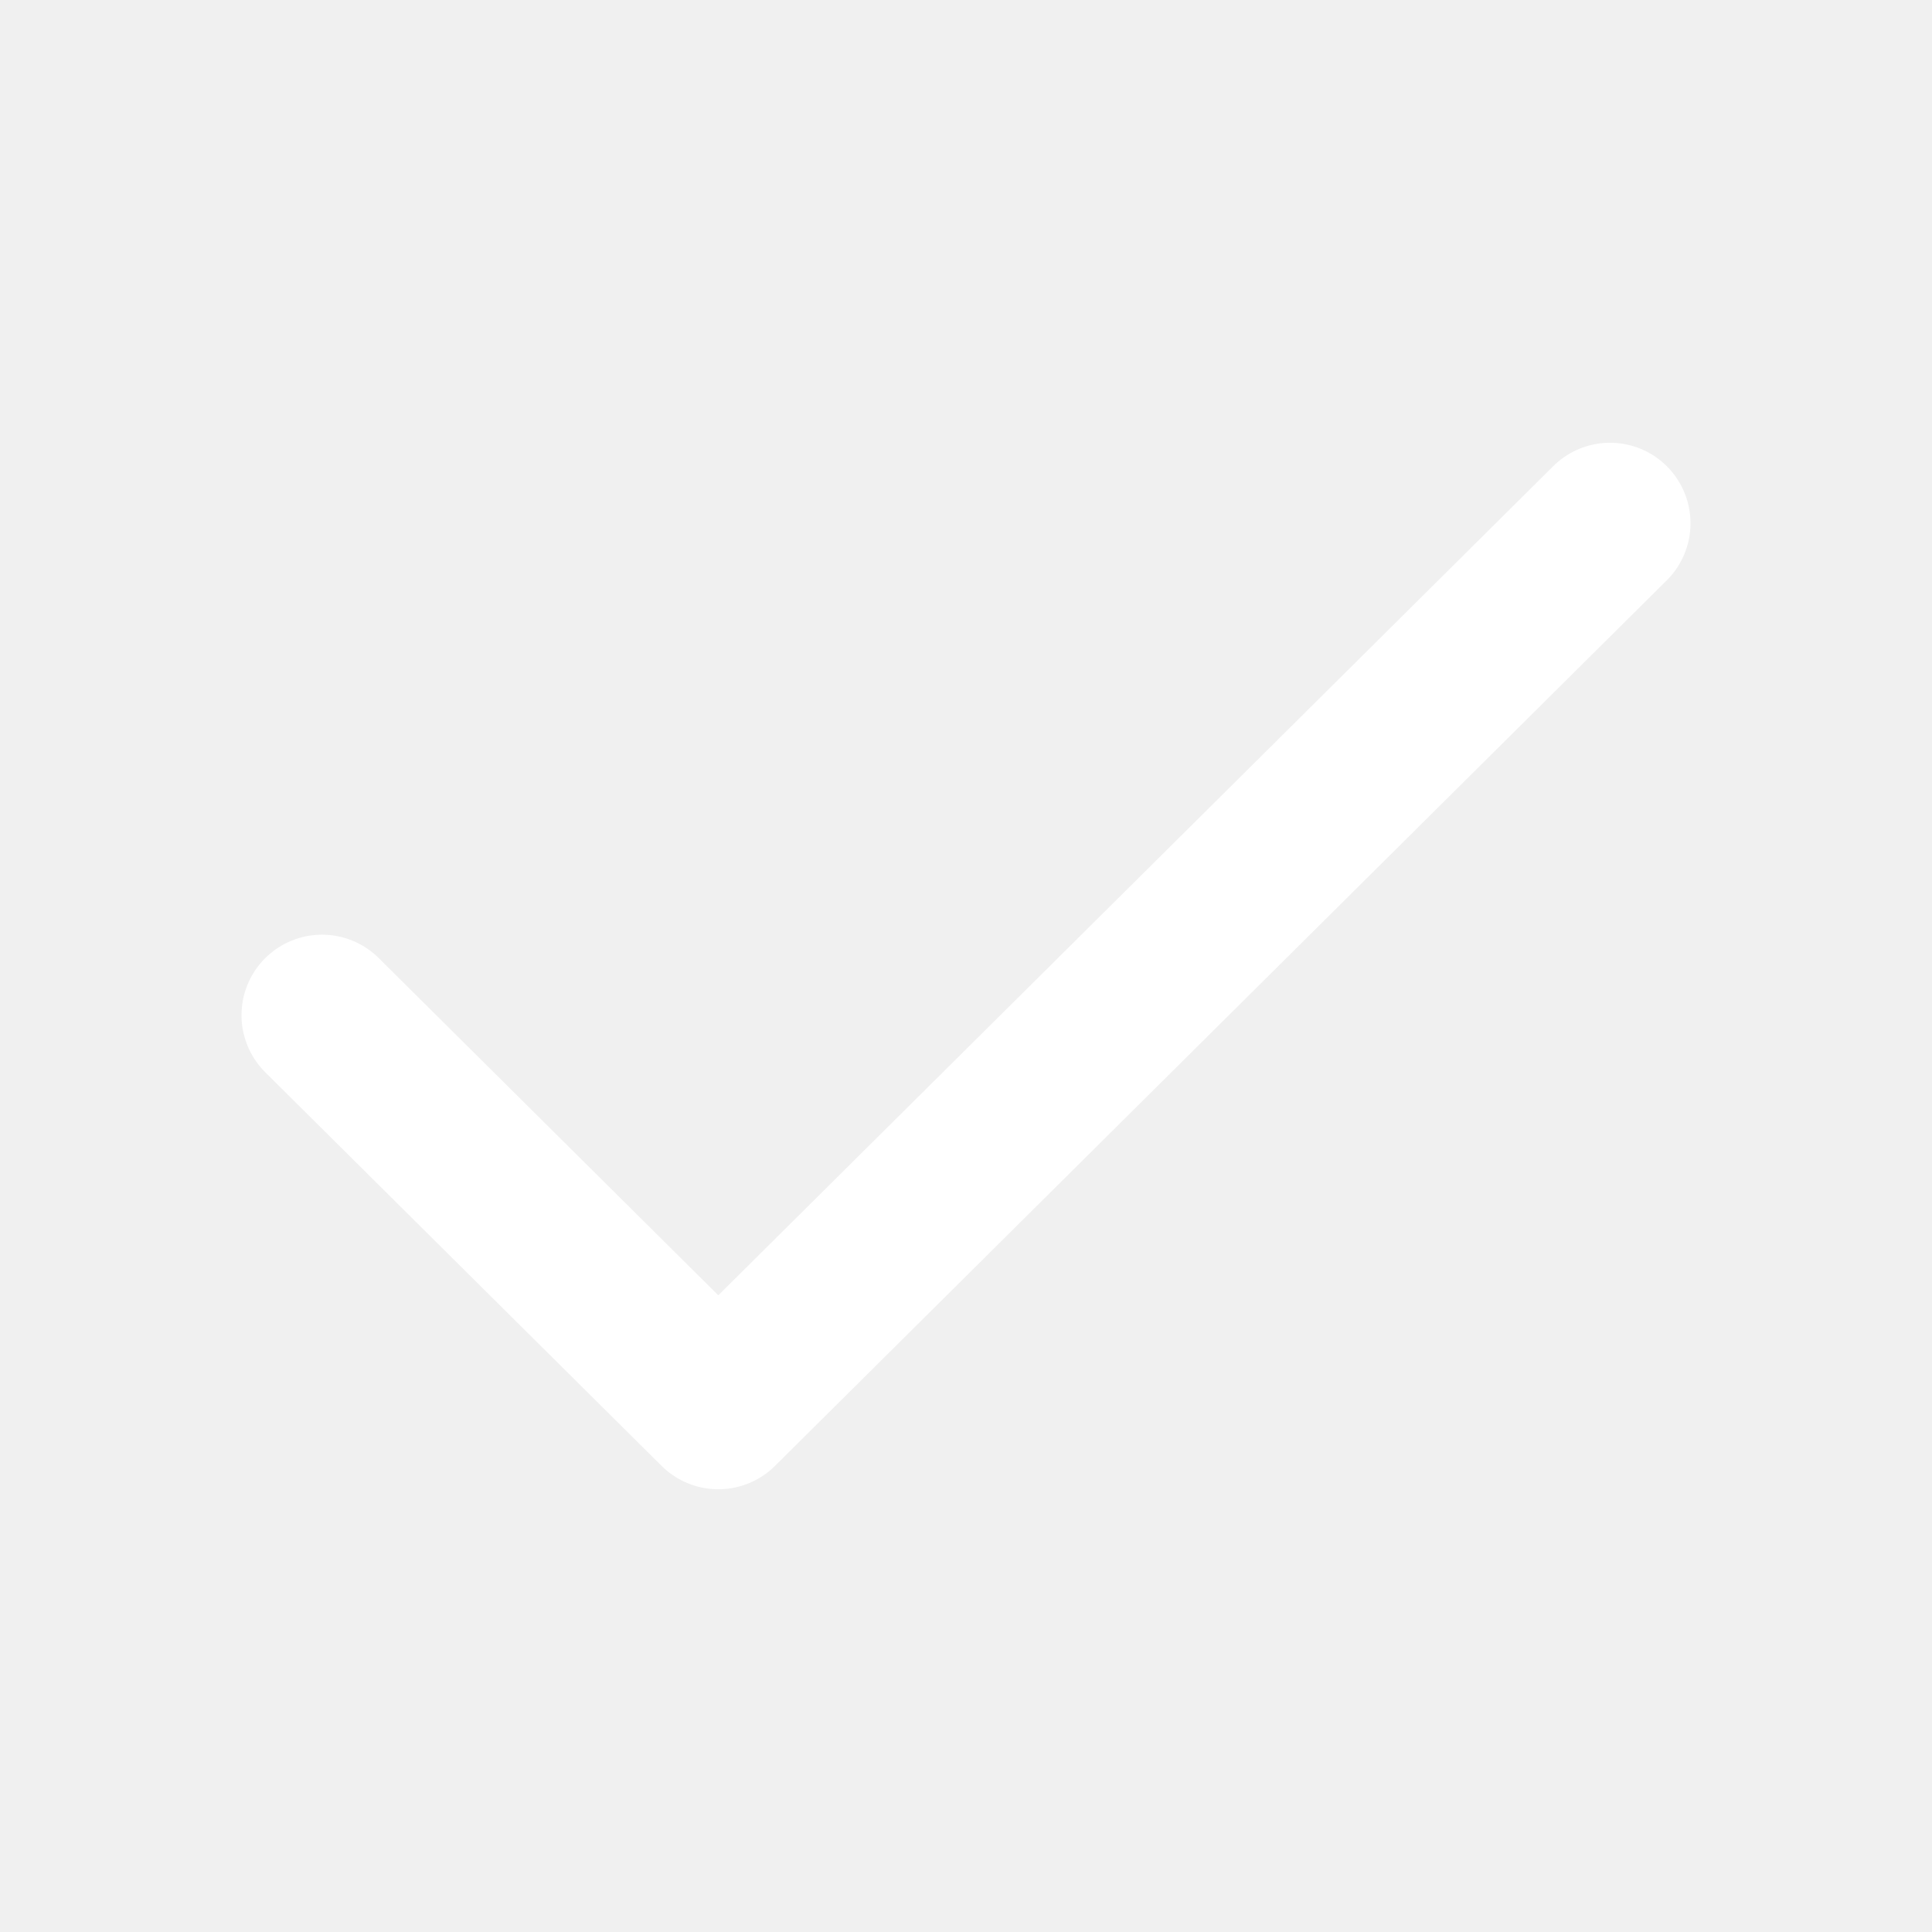
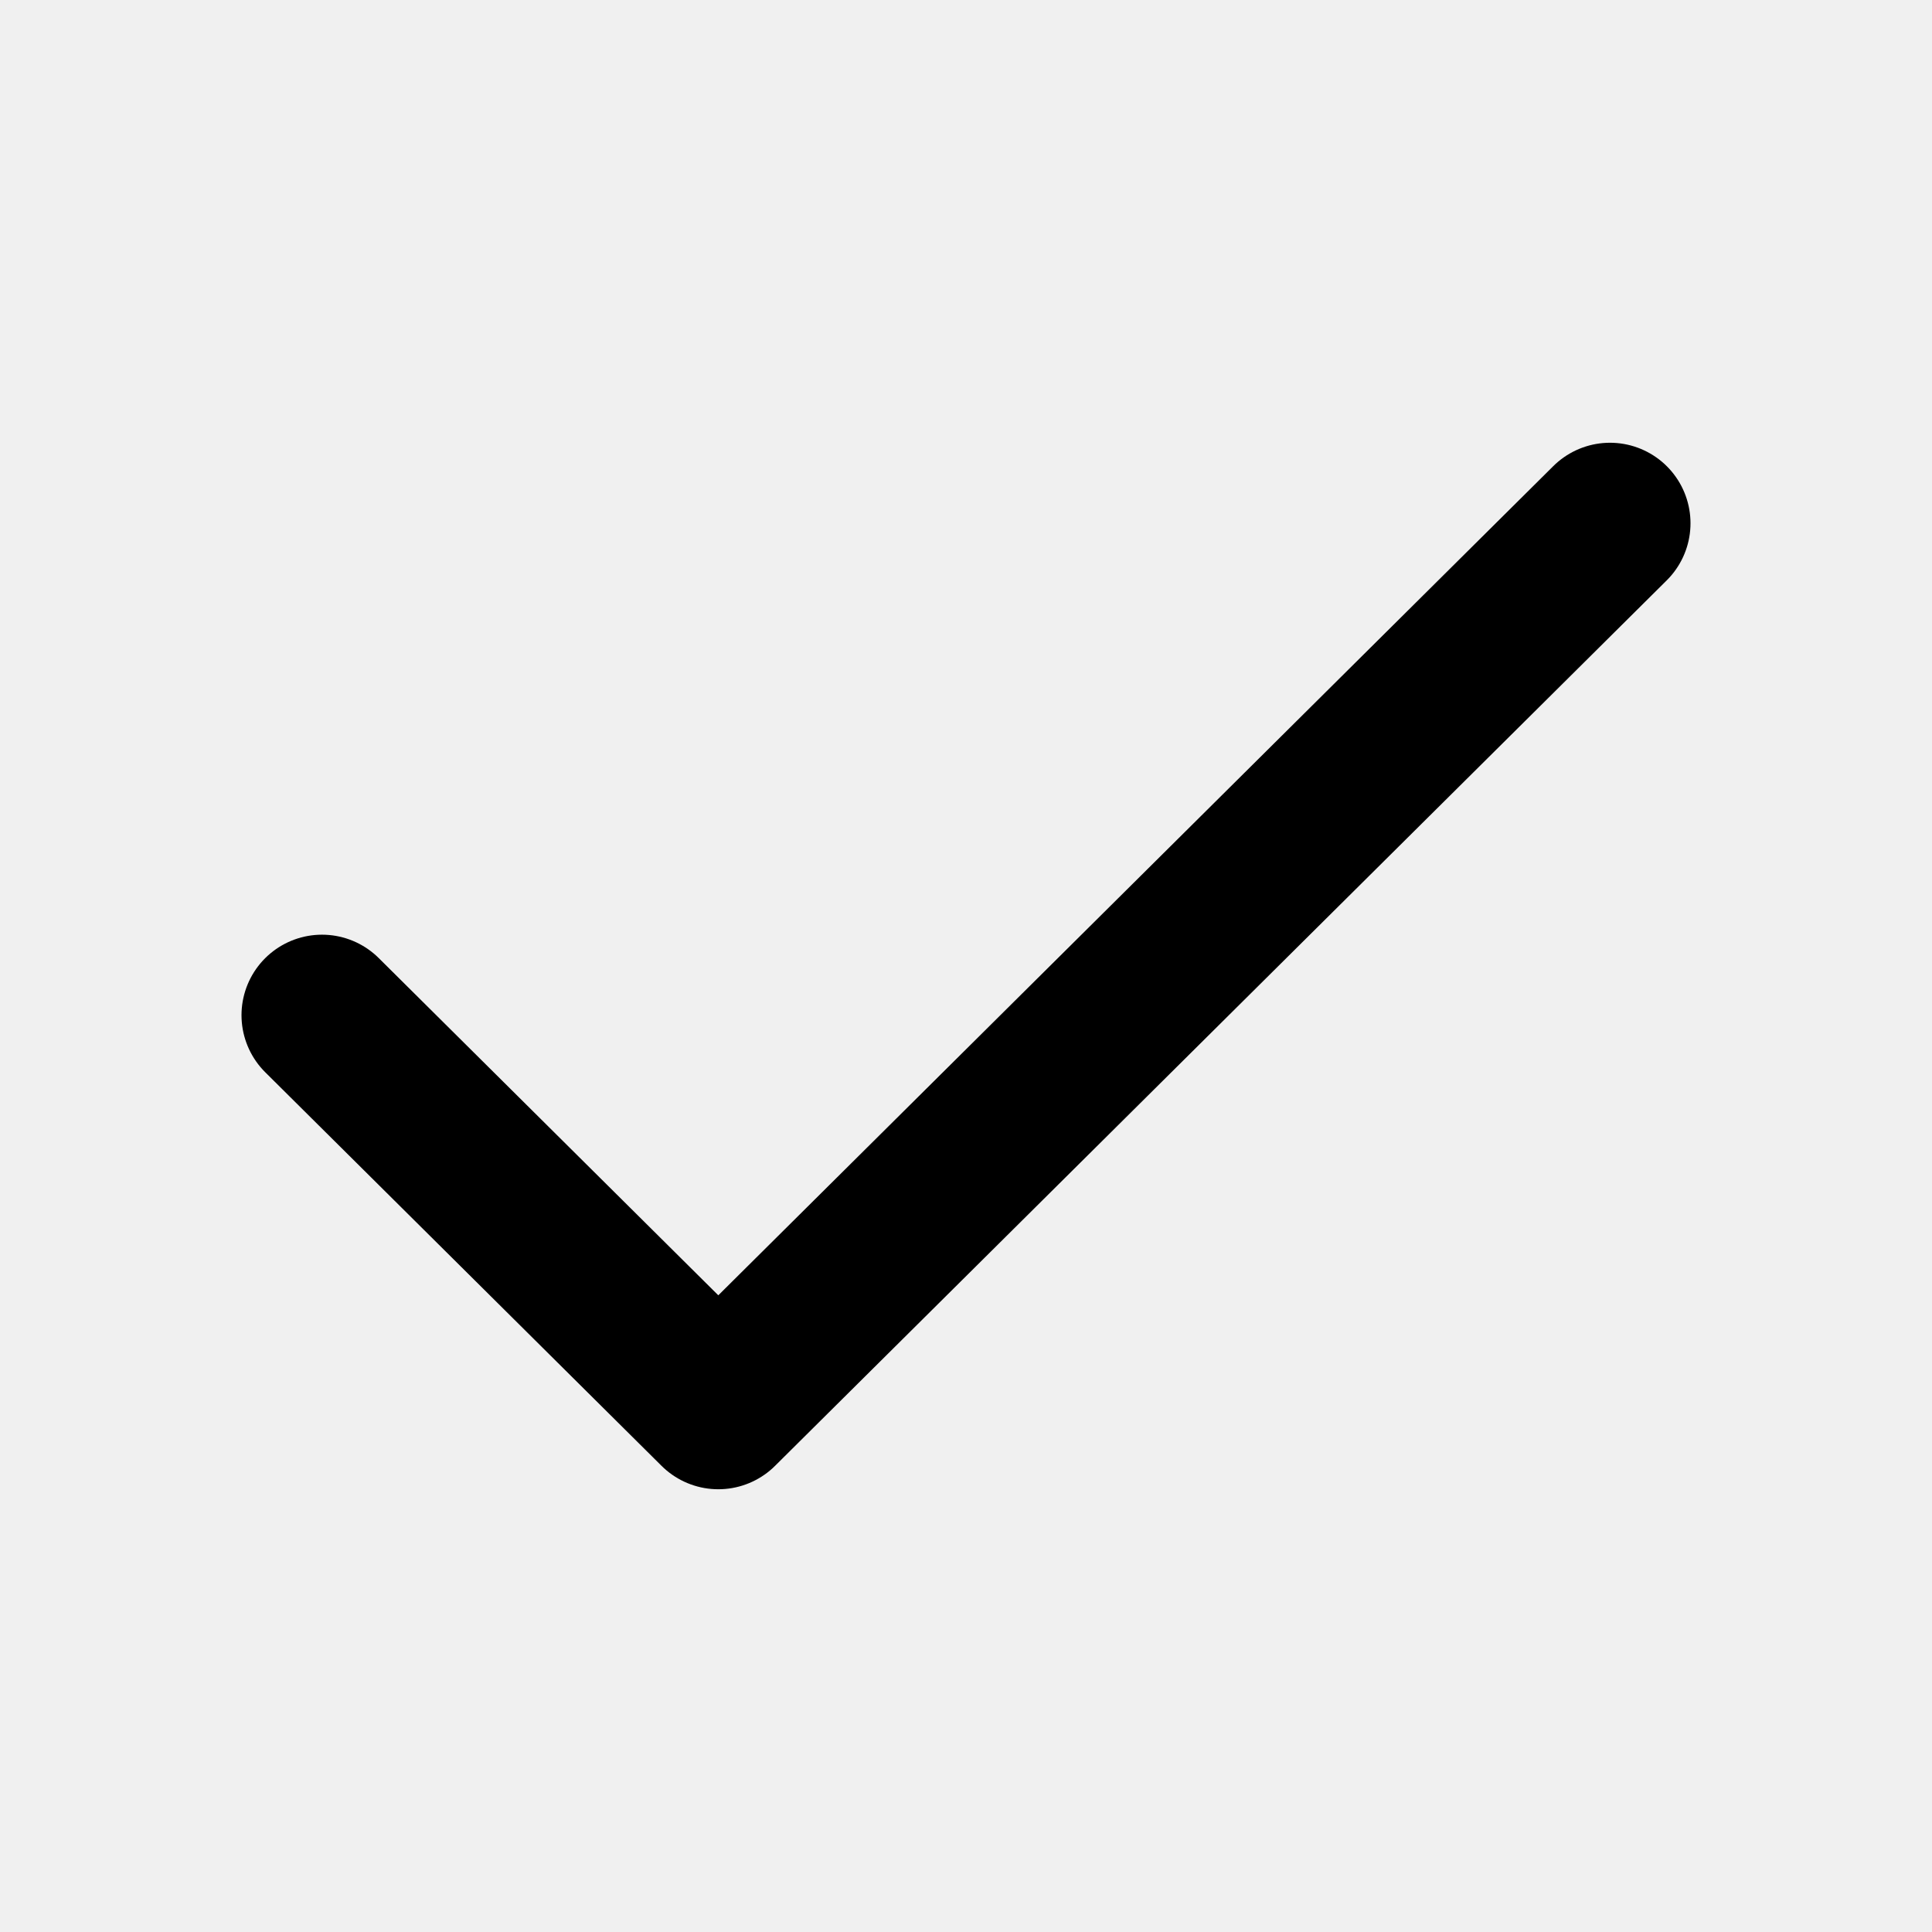
- <svg xmlns="http://www.w3.org/2000/svg" width="800px" height="800px" viewBox="0 0 24 24" fill="none" stroke="#ffffff">
+ <svg xmlns="http://www.w3.org/2000/svg" width="800px" height="800px" viewBox="0 0 24 24" fill="none" stroke="currentColor">
  <g id="SVGRepo_bgCarrier" stroke-width="0" />
  <g id="SVGRepo_tracerCarrier" stroke-linecap="round" stroke-linejoin="round" />
  <g id="SVGRepo_iconCarrier">
-     <path d="M4 12.611L8.923 17.5L20 6.5" stroke="#ffffff" stroke-width="2" stroke-linecap="round" stroke-linejoin="round" />
+     <path d="M4 12.611L8.923 17.5L20 6.5" stroke="currentColor" stroke-width="2" stroke-linecap="round" stroke-linejoin="round" />
  </g>
</svg>
